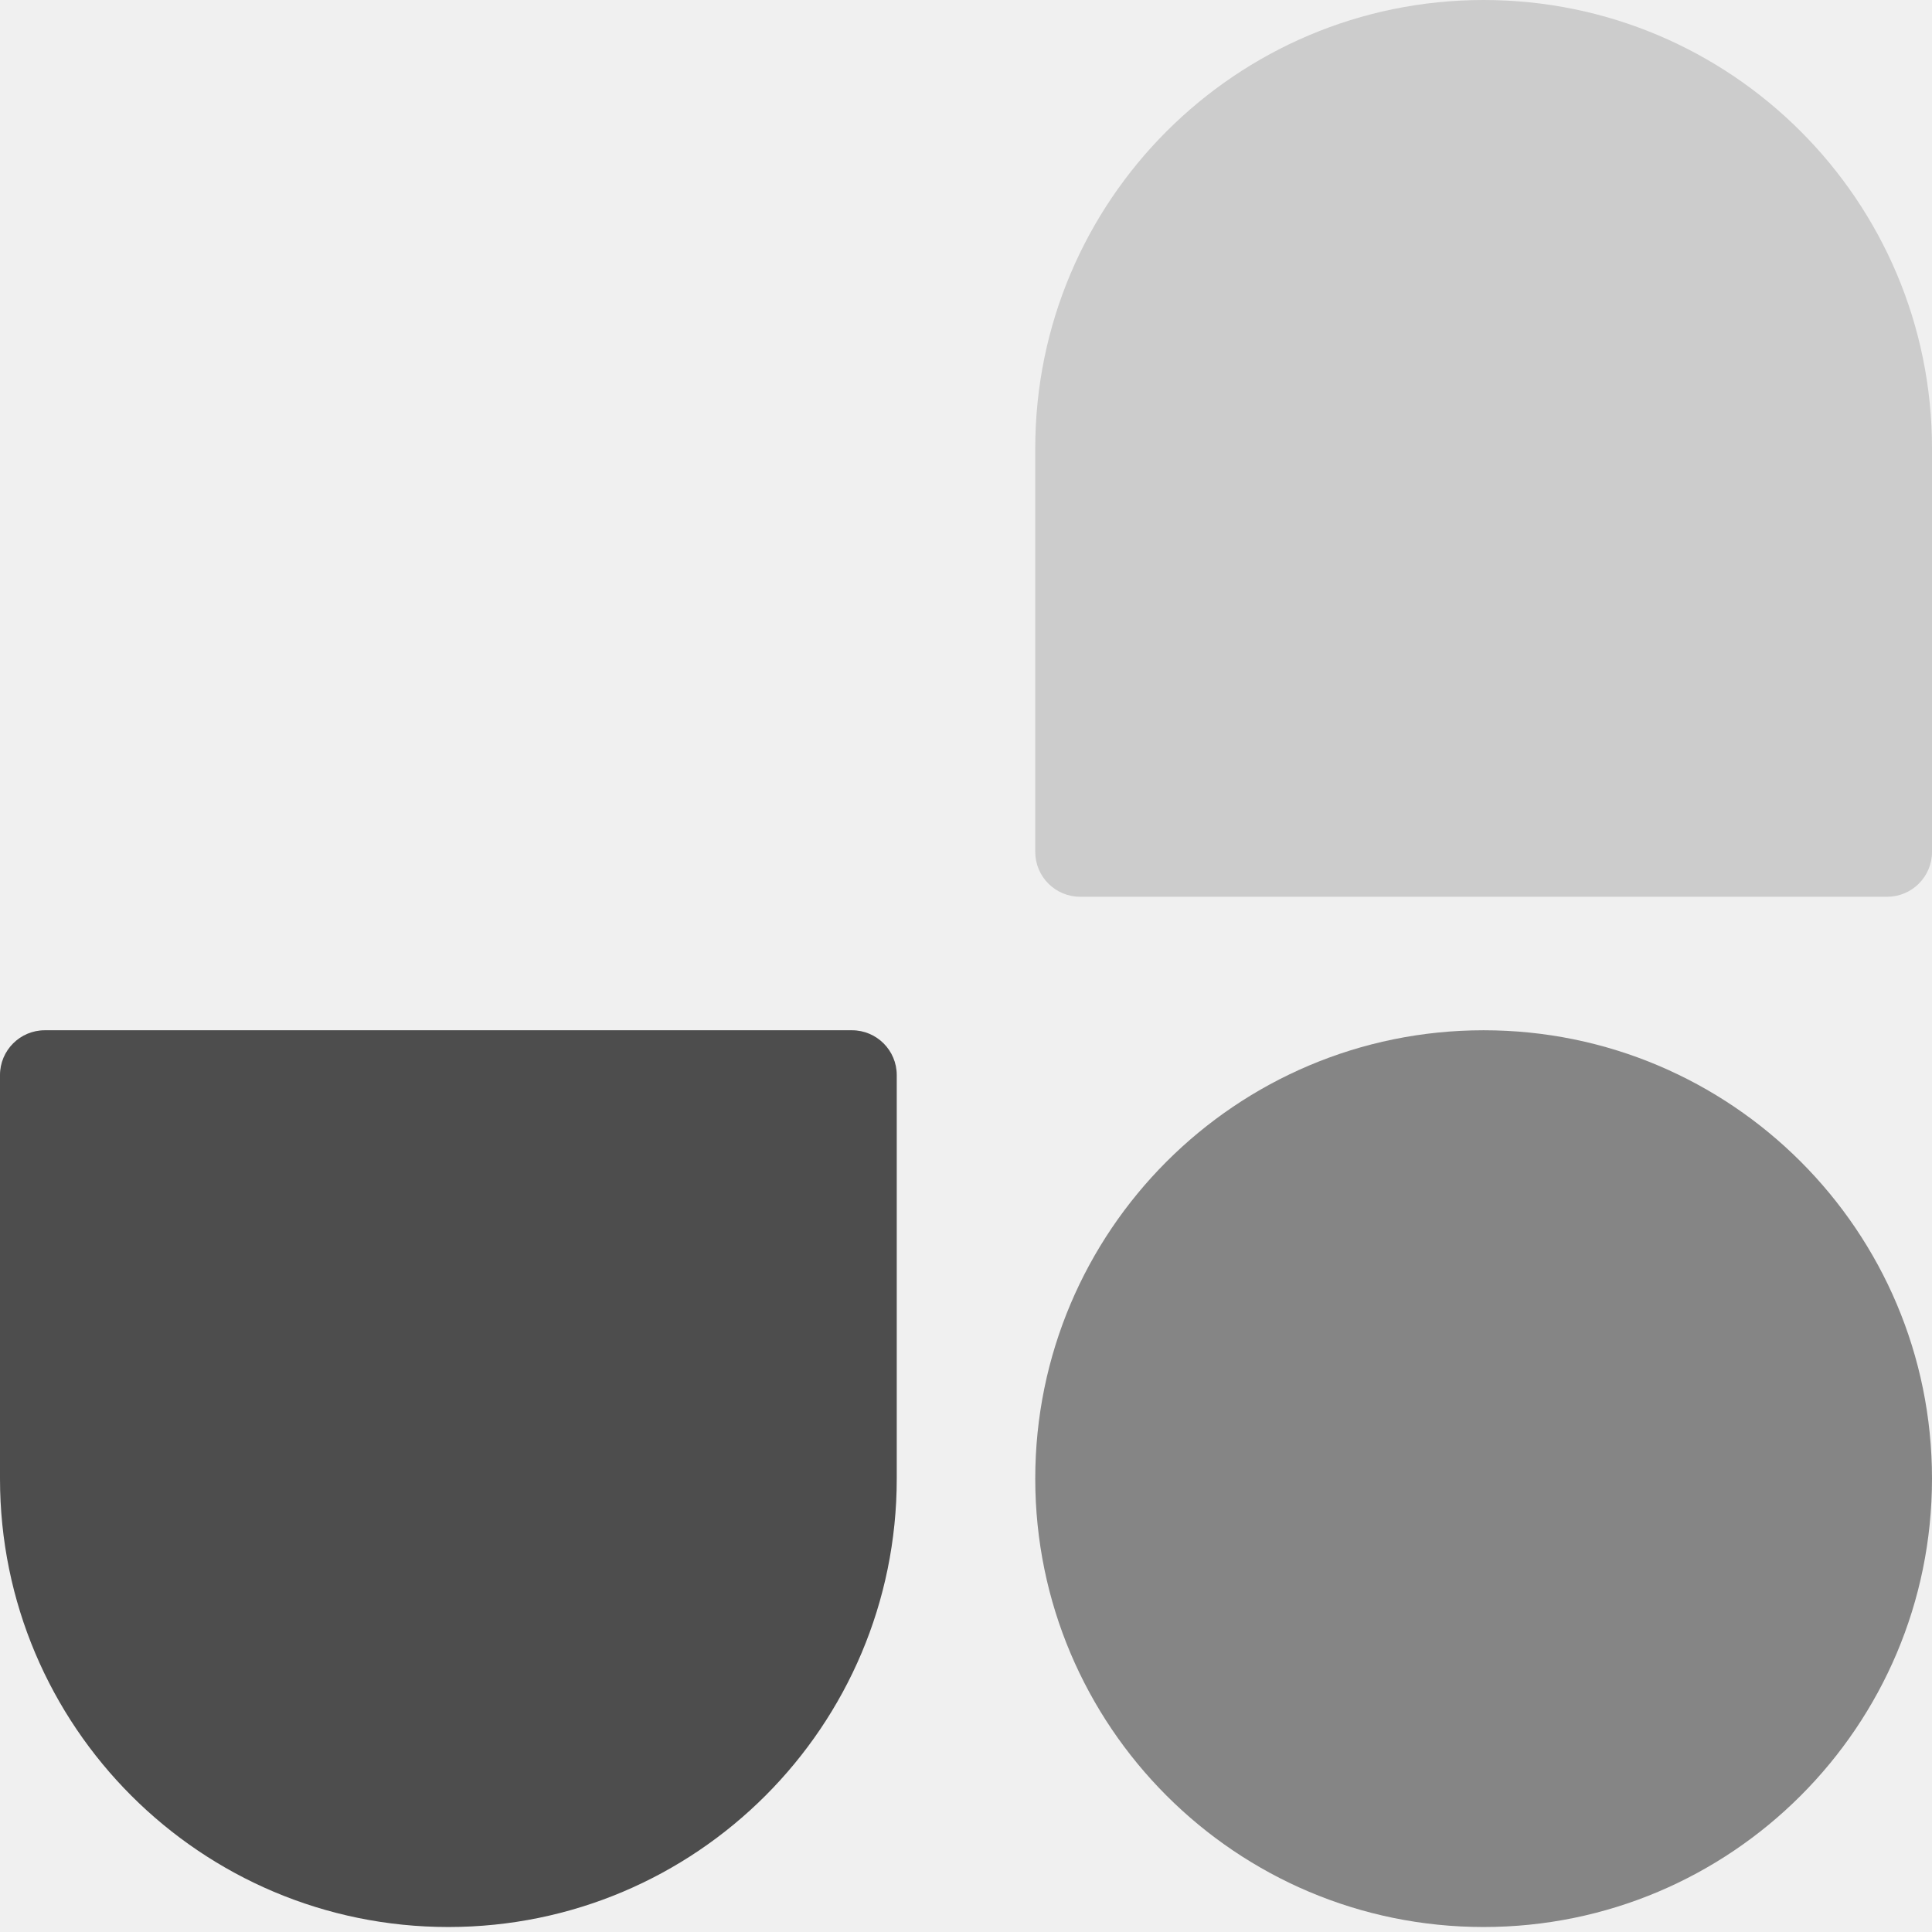
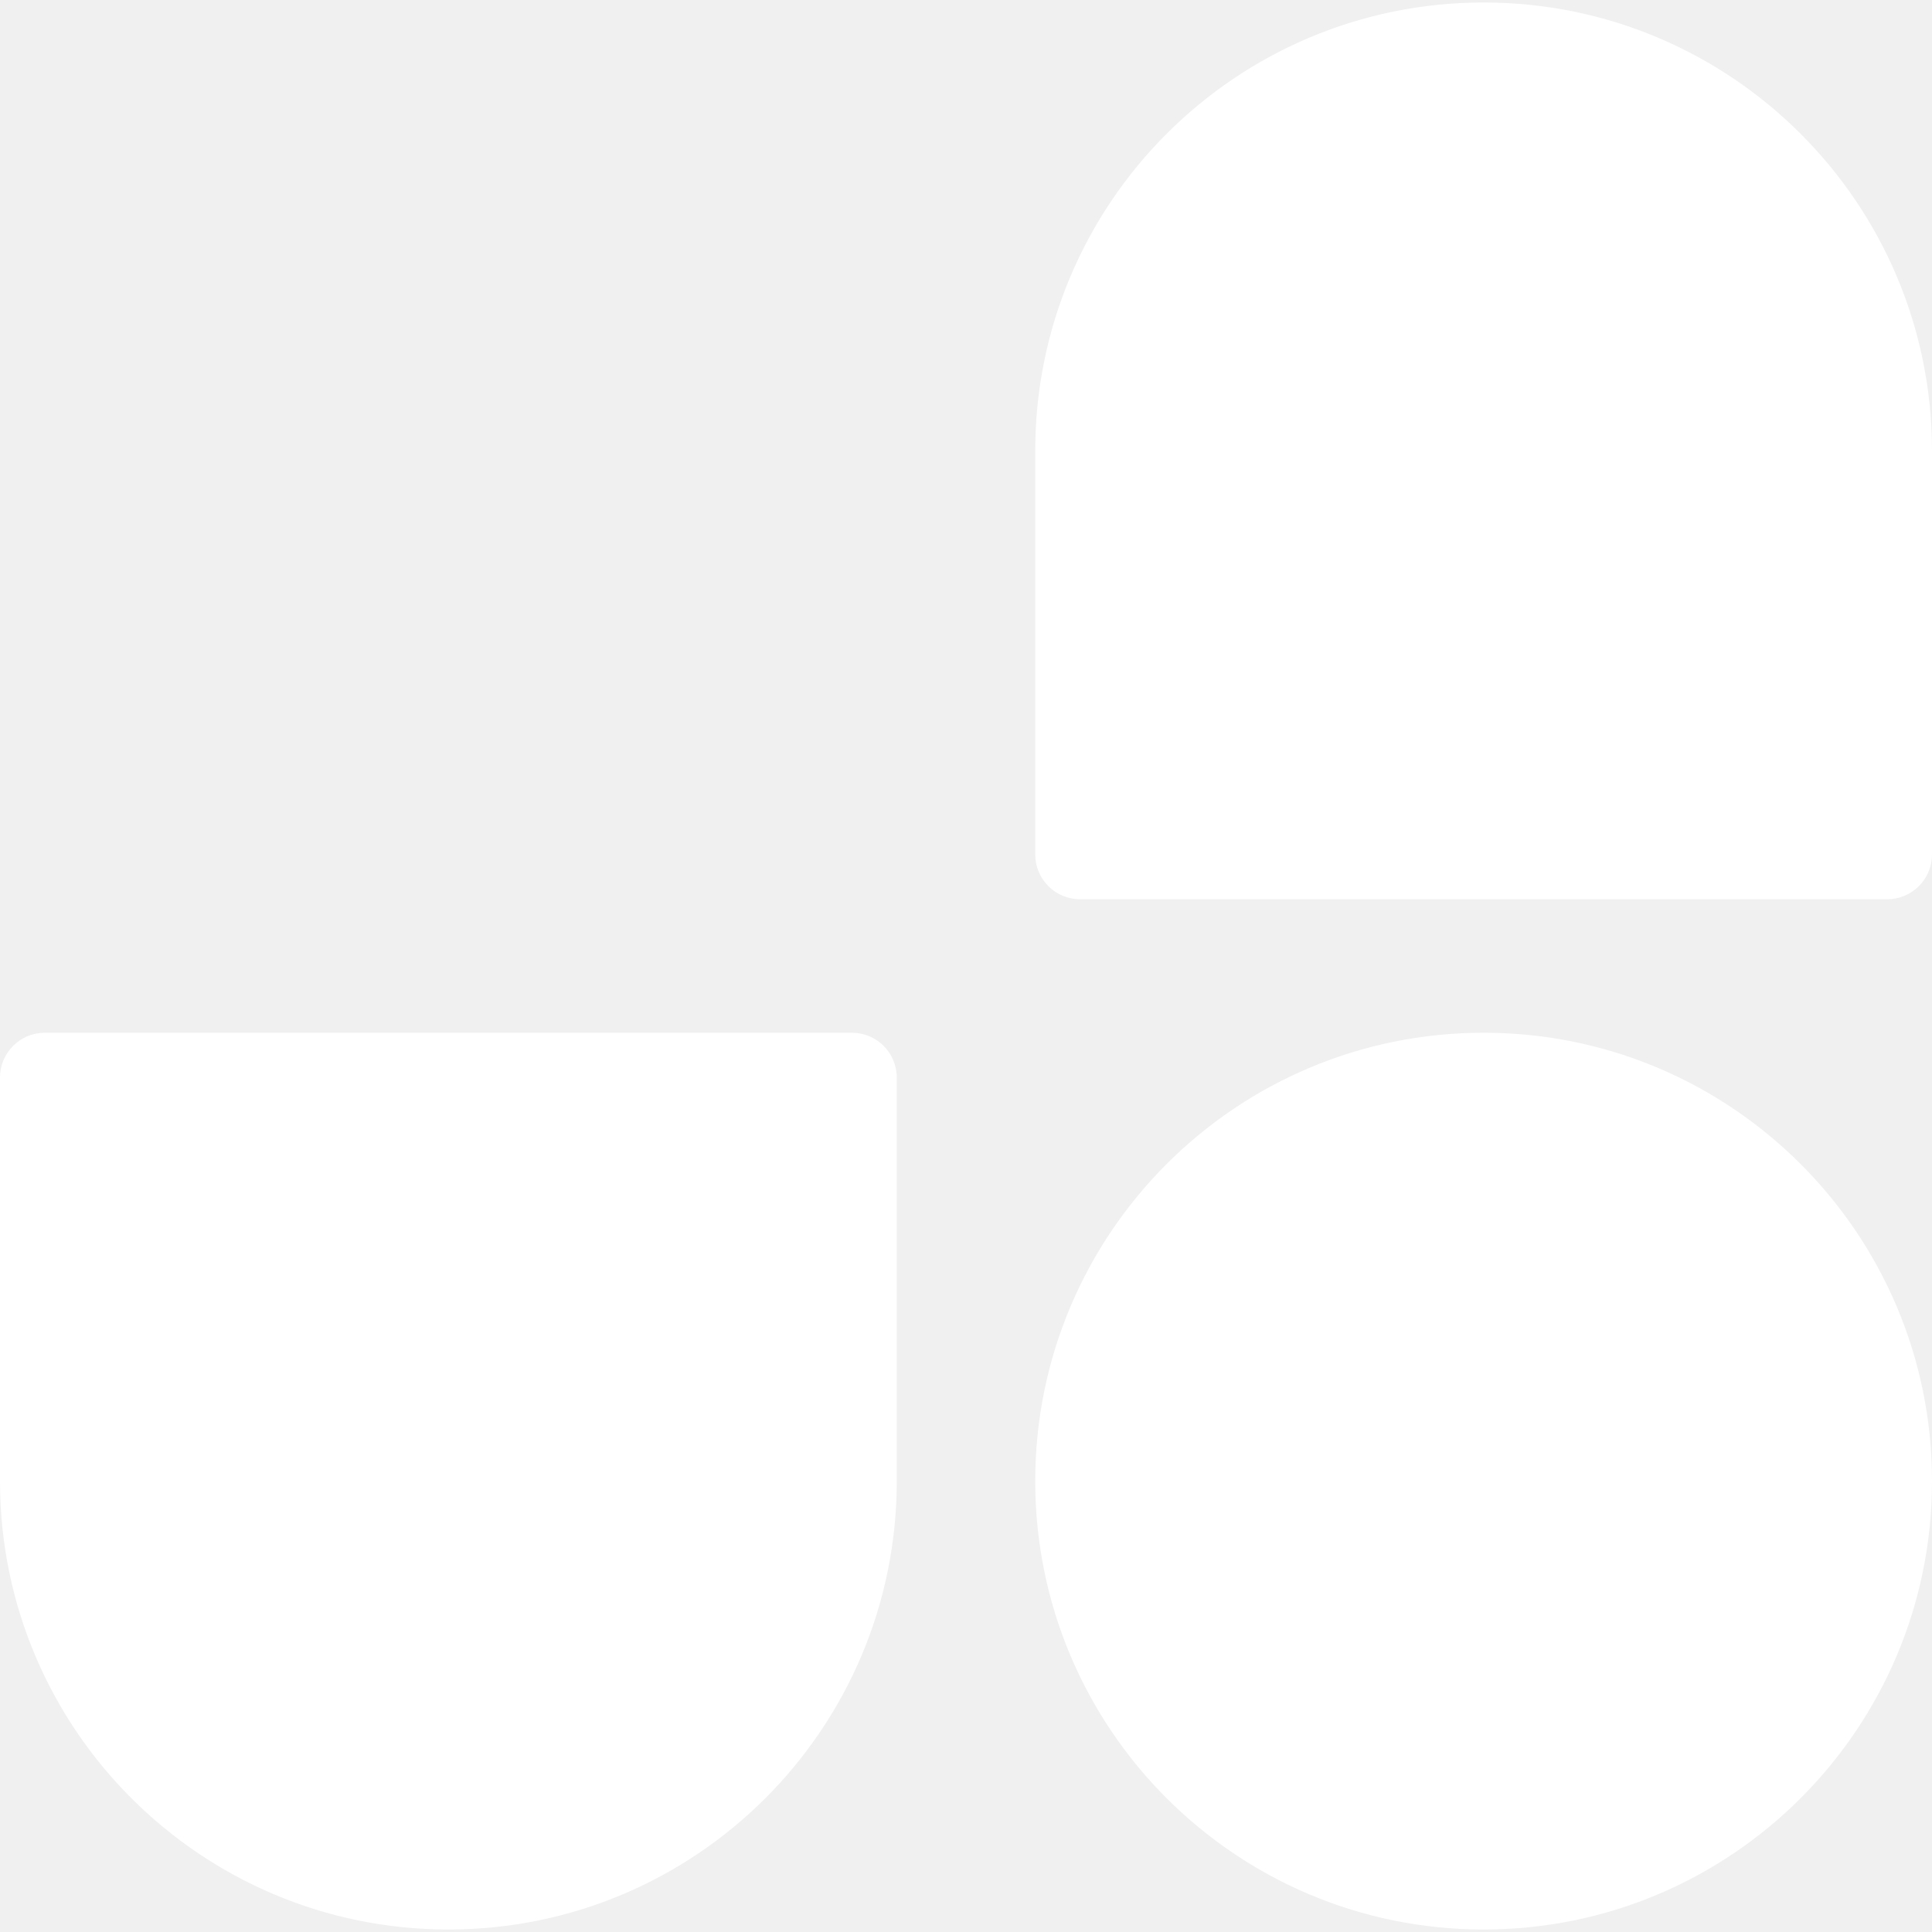
- <svg xmlns="http://www.w3.org/2000/svg" width="256" height="256" viewBox="0 0 256 256">
-   <path fill="#858585" d="M137.176 195.927c0-32.813 26.6-59.412 59.412-59.412S256 163.114 256 195.927c0 32.812-26.6 59.412-59.412 59.412s-59.412-26.6-59.412-59.412" />
-   <path fill="#ccc" d="M137.176 59.412C137.176 26.6 163.776 0 196.588 0S256 26.6 256 59.412v53.471c0 3.28-2.66 5.941-5.941 5.941H143.117a5.94 5.94 0 0 1-5.941-5.94z" />
-   <path fill="#4d4d4d" d="M118.824 195.927c0 32.812-26.6 59.412-59.412 59.412S0 228.74 0 195.927v-53.47a5.94 5.94 0 0 1 5.941-5.942h106.942a5.94 5.94 0 0 1 5.941 5.941z" />
+ <svg xmlns="http://www.w3.org/2000/svg" role="img" viewBox="0 0 24 24">
+   <path fill="#FFFFFF" d="M12.86 18.399c0-3.076 2.494-5.57 5.57-5.57S24 15.323 24 18.399c0 3.076-2.494 5.57-5.57 5.57s-5.57-2.494-5.57-5.57ZM12.86 5.601c0-3.076 2.494-5.57 5.57-5.57S24 2.525 24 5.601v5.013a.557.557 0 0 1-.557.557H13.417a.557.557 0 0 1-.557-.557v-5.013ZM11.14 18.399c0 3.076-2.494 5.57-5.57 5.57C2.494 23.969 0 21.475 0 18.399v-5.013a.557.557 0 0 1 .557-.557h10.026a.557.557 0 0 1 .557.557v5.013Z" />
</svg>
